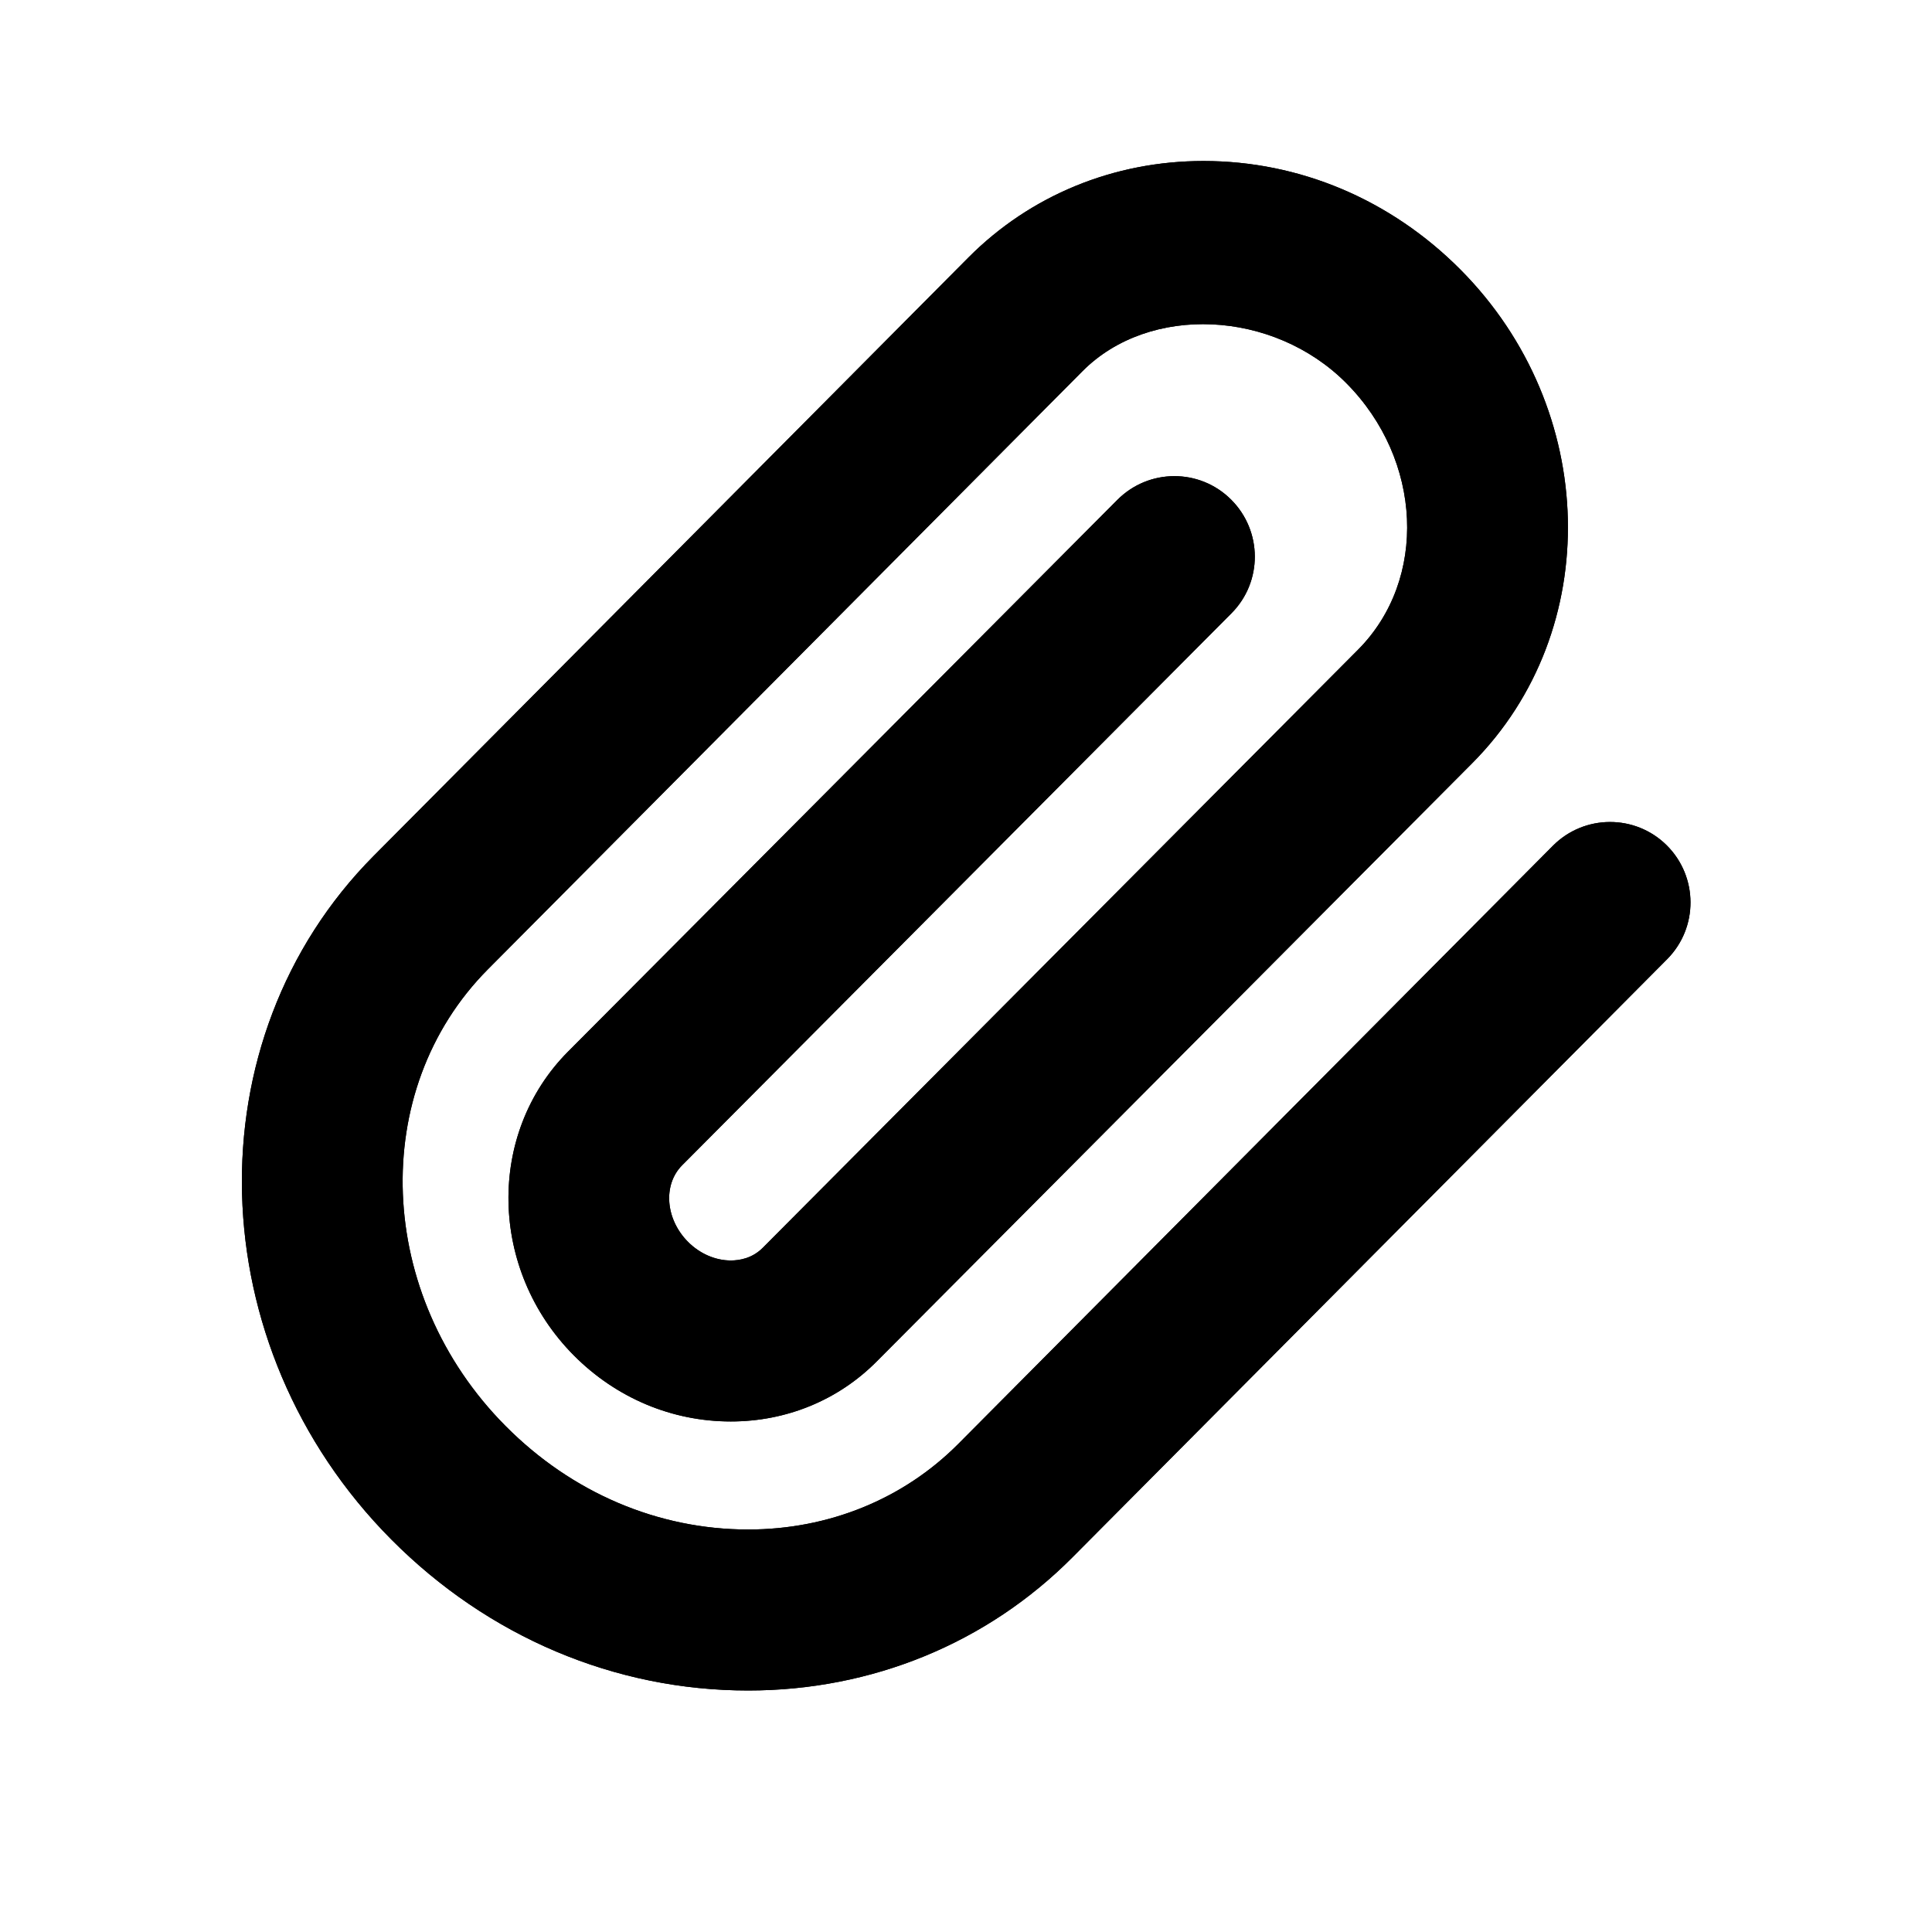
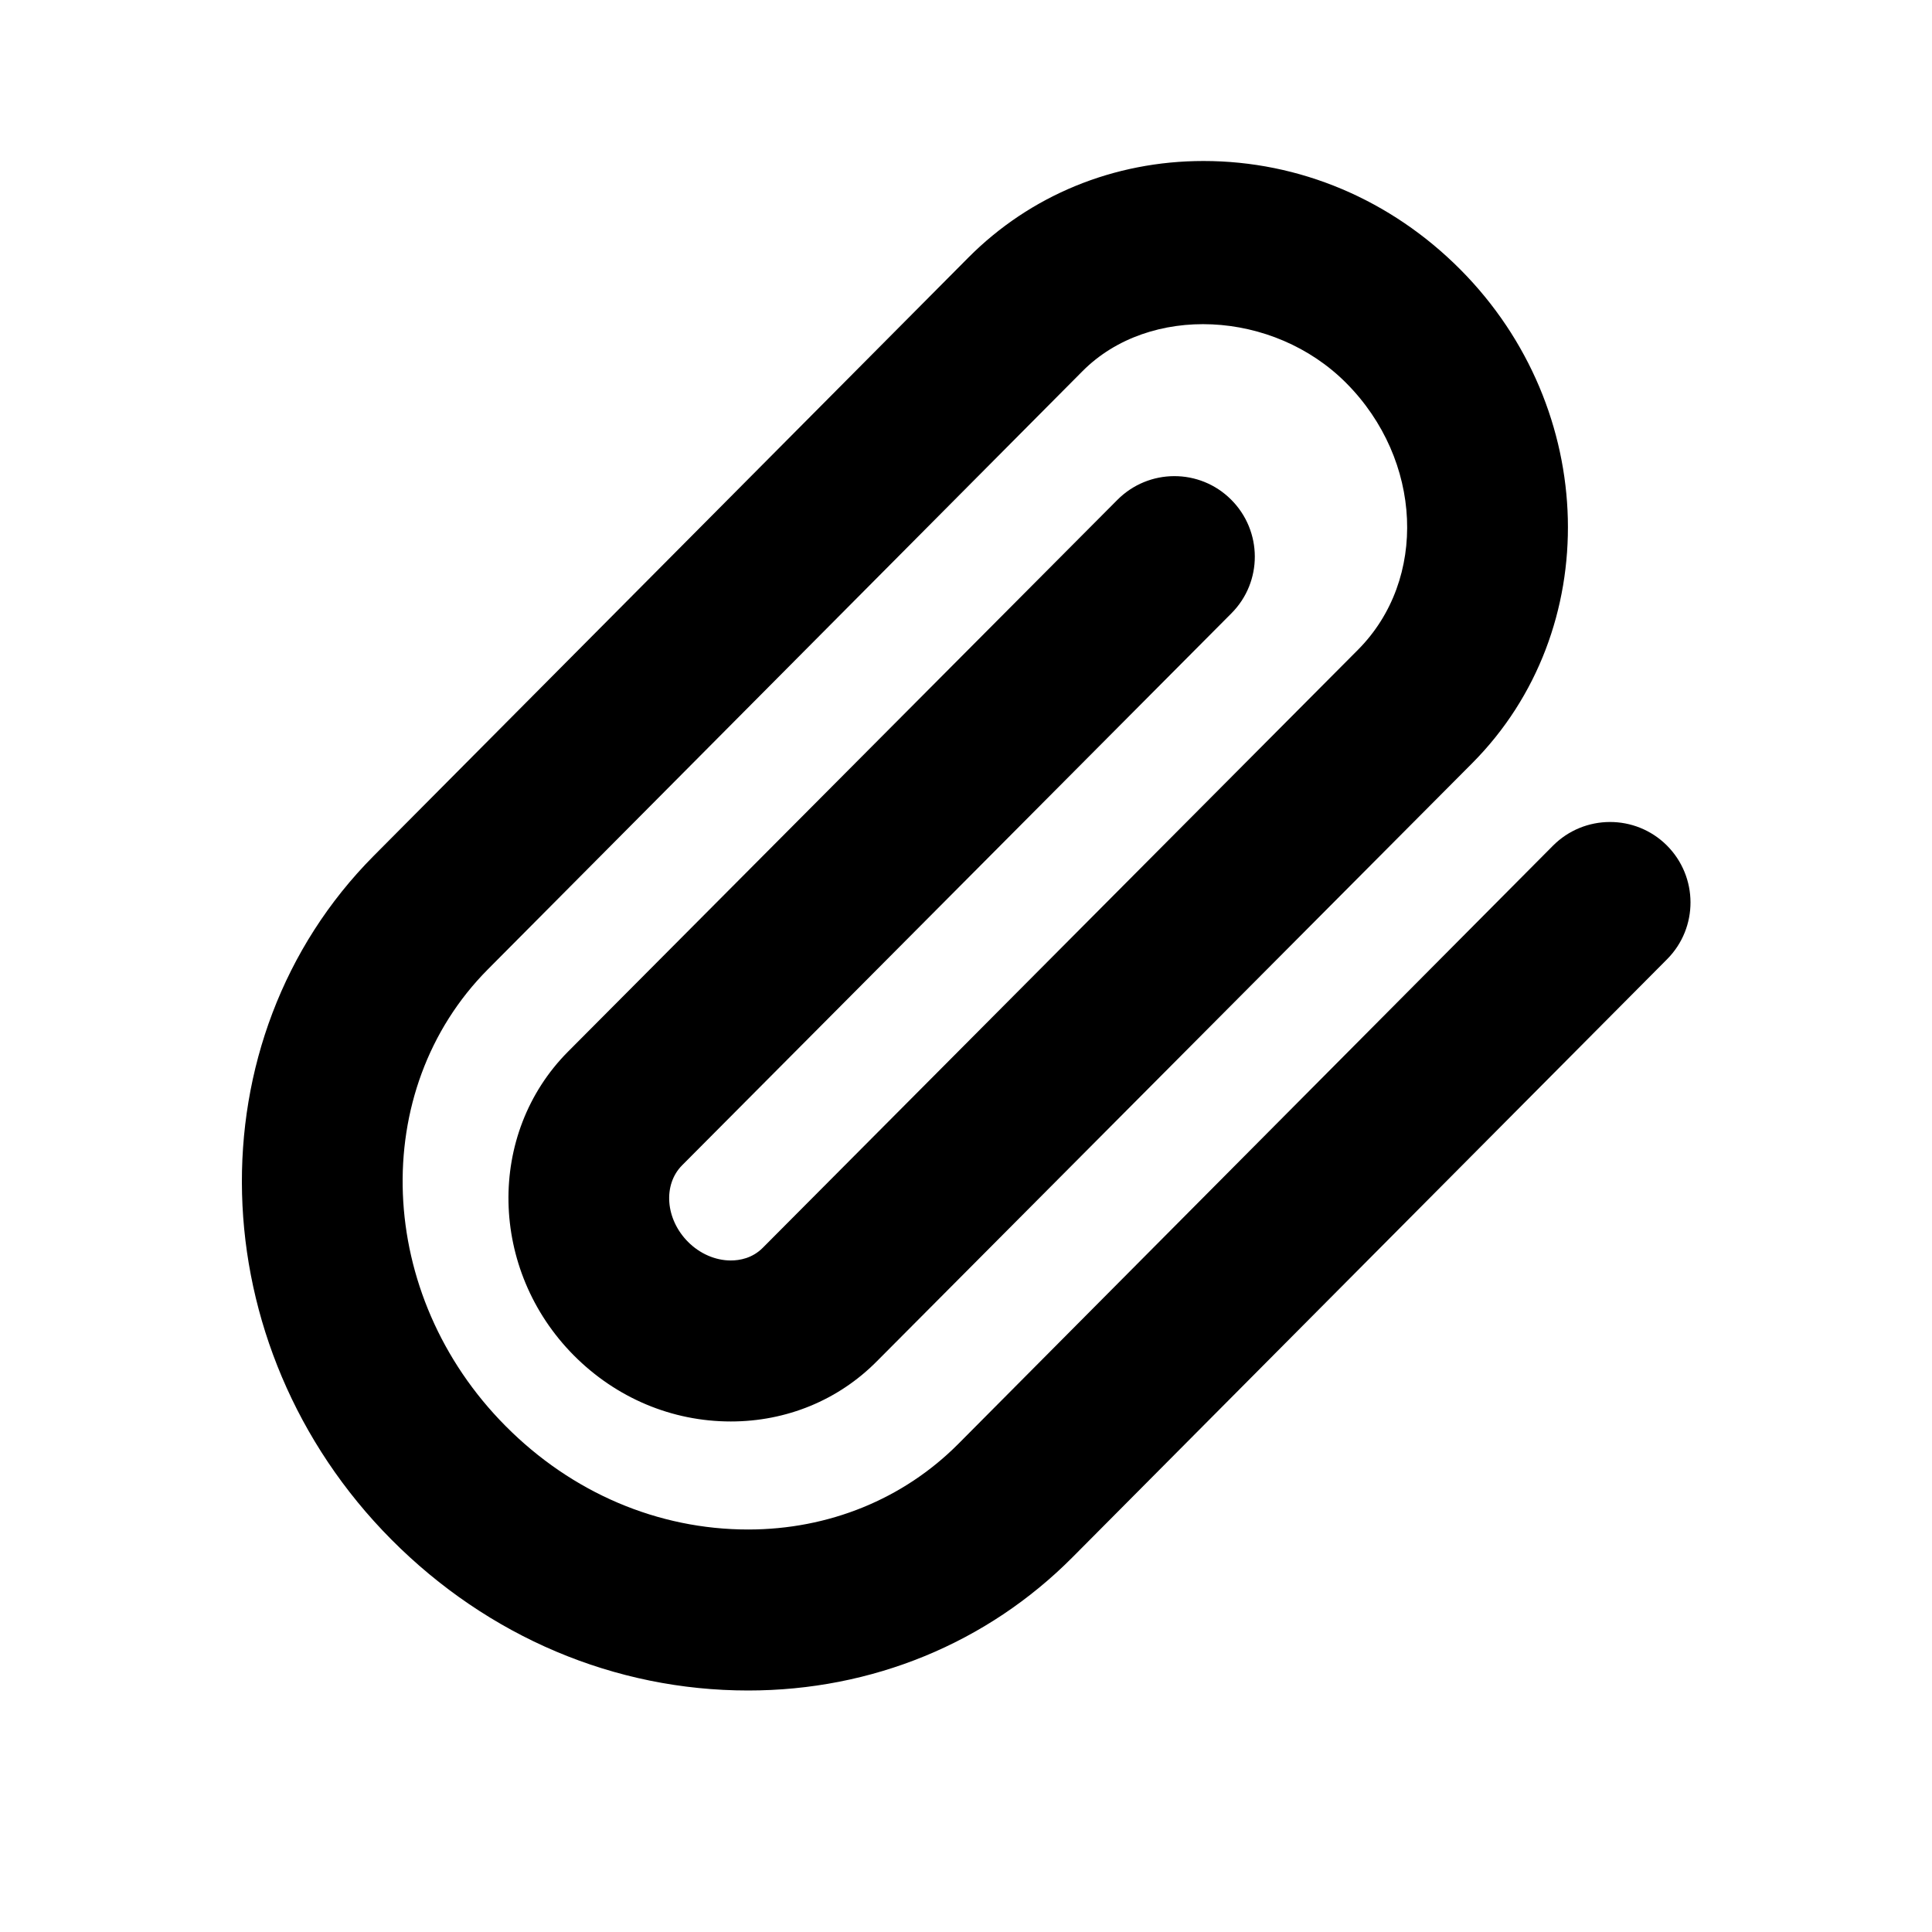
<svg xmlns="http://www.w3.org/2000/svg" width="24" height="24" viewBox="0 0 24 24" fill="none">
  <g id="Icon/Outline/attach-2">
    <path id="Mask" fill-rule="evenodd" clip-rule="evenodd" d="M9.294 21C7.638 21 6.064 20.334 4.862 19.125C2.474 16.722 2.376 12.912 4.643 10.631L12.028 3.201C12.797 2.427 13.835 2 14.95 2C16.143 2 17.277 2.479 18.142 3.349C19.863 5.08 19.93 7.831 18.288 9.481L10.893 16.91C10.415 17.393 9.77 17.658 9.078 17.658C8.347 17.658 7.654 17.366 7.128 16.837C6.075 15.776 6.042 14.085 7.055 13.065L13.88 6.21C14.27 5.818 14.902 5.816 15.293 6.206C15.684 6.596 15.687 7.229 15.296 7.62L8.473 14.476C8.233 14.718 8.266 15.145 8.547 15.427C8.693 15.574 8.887 15.658 9.078 15.658C9.188 15.658 9.346 15.631 9.476 15.5L16.87 8.071C17.738 7.198 17.672 5.713 16.724 4.759C15.818 3.847 14.278 3.775 13.447 4.611L6.061 12.041C4.567 13.544 4.665 16.09 6.281 17.715C7.104 18.544 8.174 19 9.294 19C10.294 19 11.223 18.622 11.905 17.936L19.291 10.506C19.68 10.115 20.314 10.112 20.706 10.502C21.096 10.892 21.099 11.524 20.709 11.916L13.322 19.346C12.262 20.412 10.832 21 9.294 21Z" fill="currentColor" />
    <mask id="mask0" mask-type="alpha" maskUnits="userSpaceOnUse" x="3" y="2" width="18" height="19">
      <path id="Mask_2" fill-rule="evenodd" clip-rule="evenodd" d="M9.294 21C7.638 21 6.064 20.334 4.862 19.125C2.474 16.722 2.376 12.912 4.643 10.631L12.028 3.201C12.797 2.427 13.835 2 14.95 2C16.143 2 17.277 2.479 18.142 3.349C19.863 5.08 19.93 7.831 18.288 9.481L10.893 16.91C10.415 17.393 9.77 17.658 9.078 17.658C8.347 17.658 7.654 17.366 7.128 16.837C6.075 15.776 6.042 14.085 7.055 13.065L13.88 6.21C14.27 5.818 14.902 5.816 15.293 6.206C15.684 6.596 15.687 7.229 15.296 7.62L8.473 14.476C8.233 14.718 8.266 15.145 8.547 15.427C8.693 15.574 8.887 15.658 9.078 15.658C9.188 15.658 9.346 15.631 9.476 15.5L16.87 8.071C17.738 7.198 17.672 5.713 16.724 4.759C15.818 3.847 14.278 3.775 13.447 4.611L6.061 12.041C4.567 13.544 4.665 16.09 6.281 17.715C7.104 18.544 8.174 19 9.294 19C10.294 19 11.223 18.622 11.905 17.936L19.291 10.506C19.68 10.115 20.314 10.112 20.706 10.502C21.096 10.892 21.099 11.524 20.709 11.916L13.322 19.346C12.262 20.412 10.832 21 9.294 21Z" fill="currentColor" />
    </mask>
-     <g mask="url(#mask0)">
-       <g id="ð¨ Color">
-         <rect id="Base" width="24" height="24" fill="currentColor" />
-       </g>
-     </g>
  </g>
</svg>
